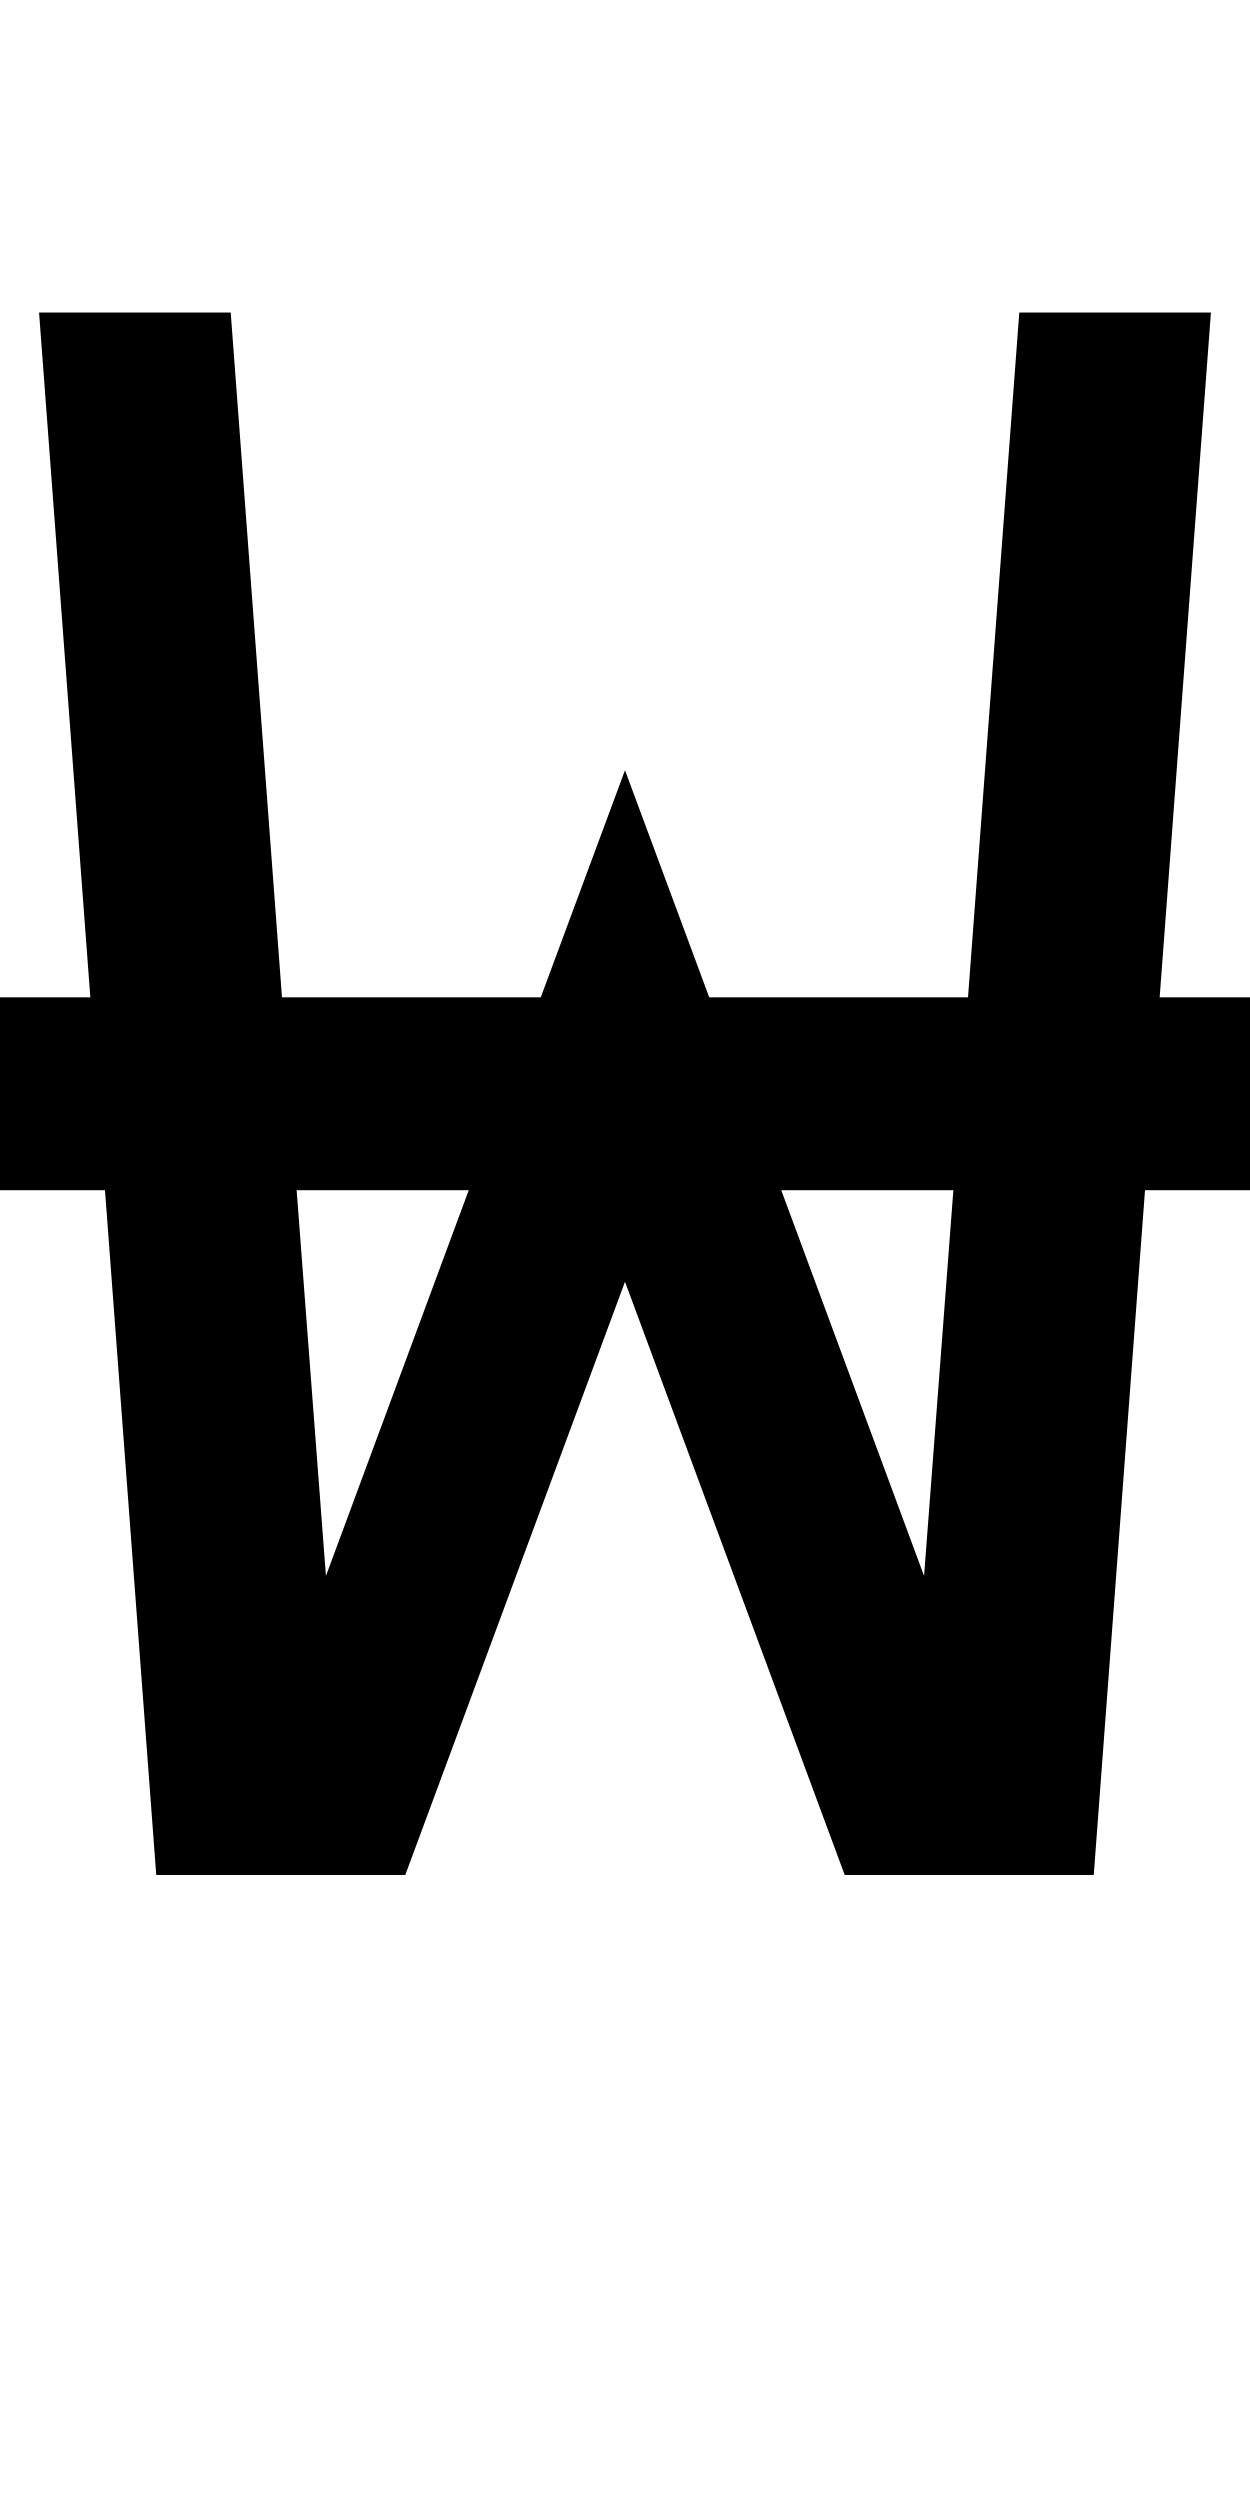
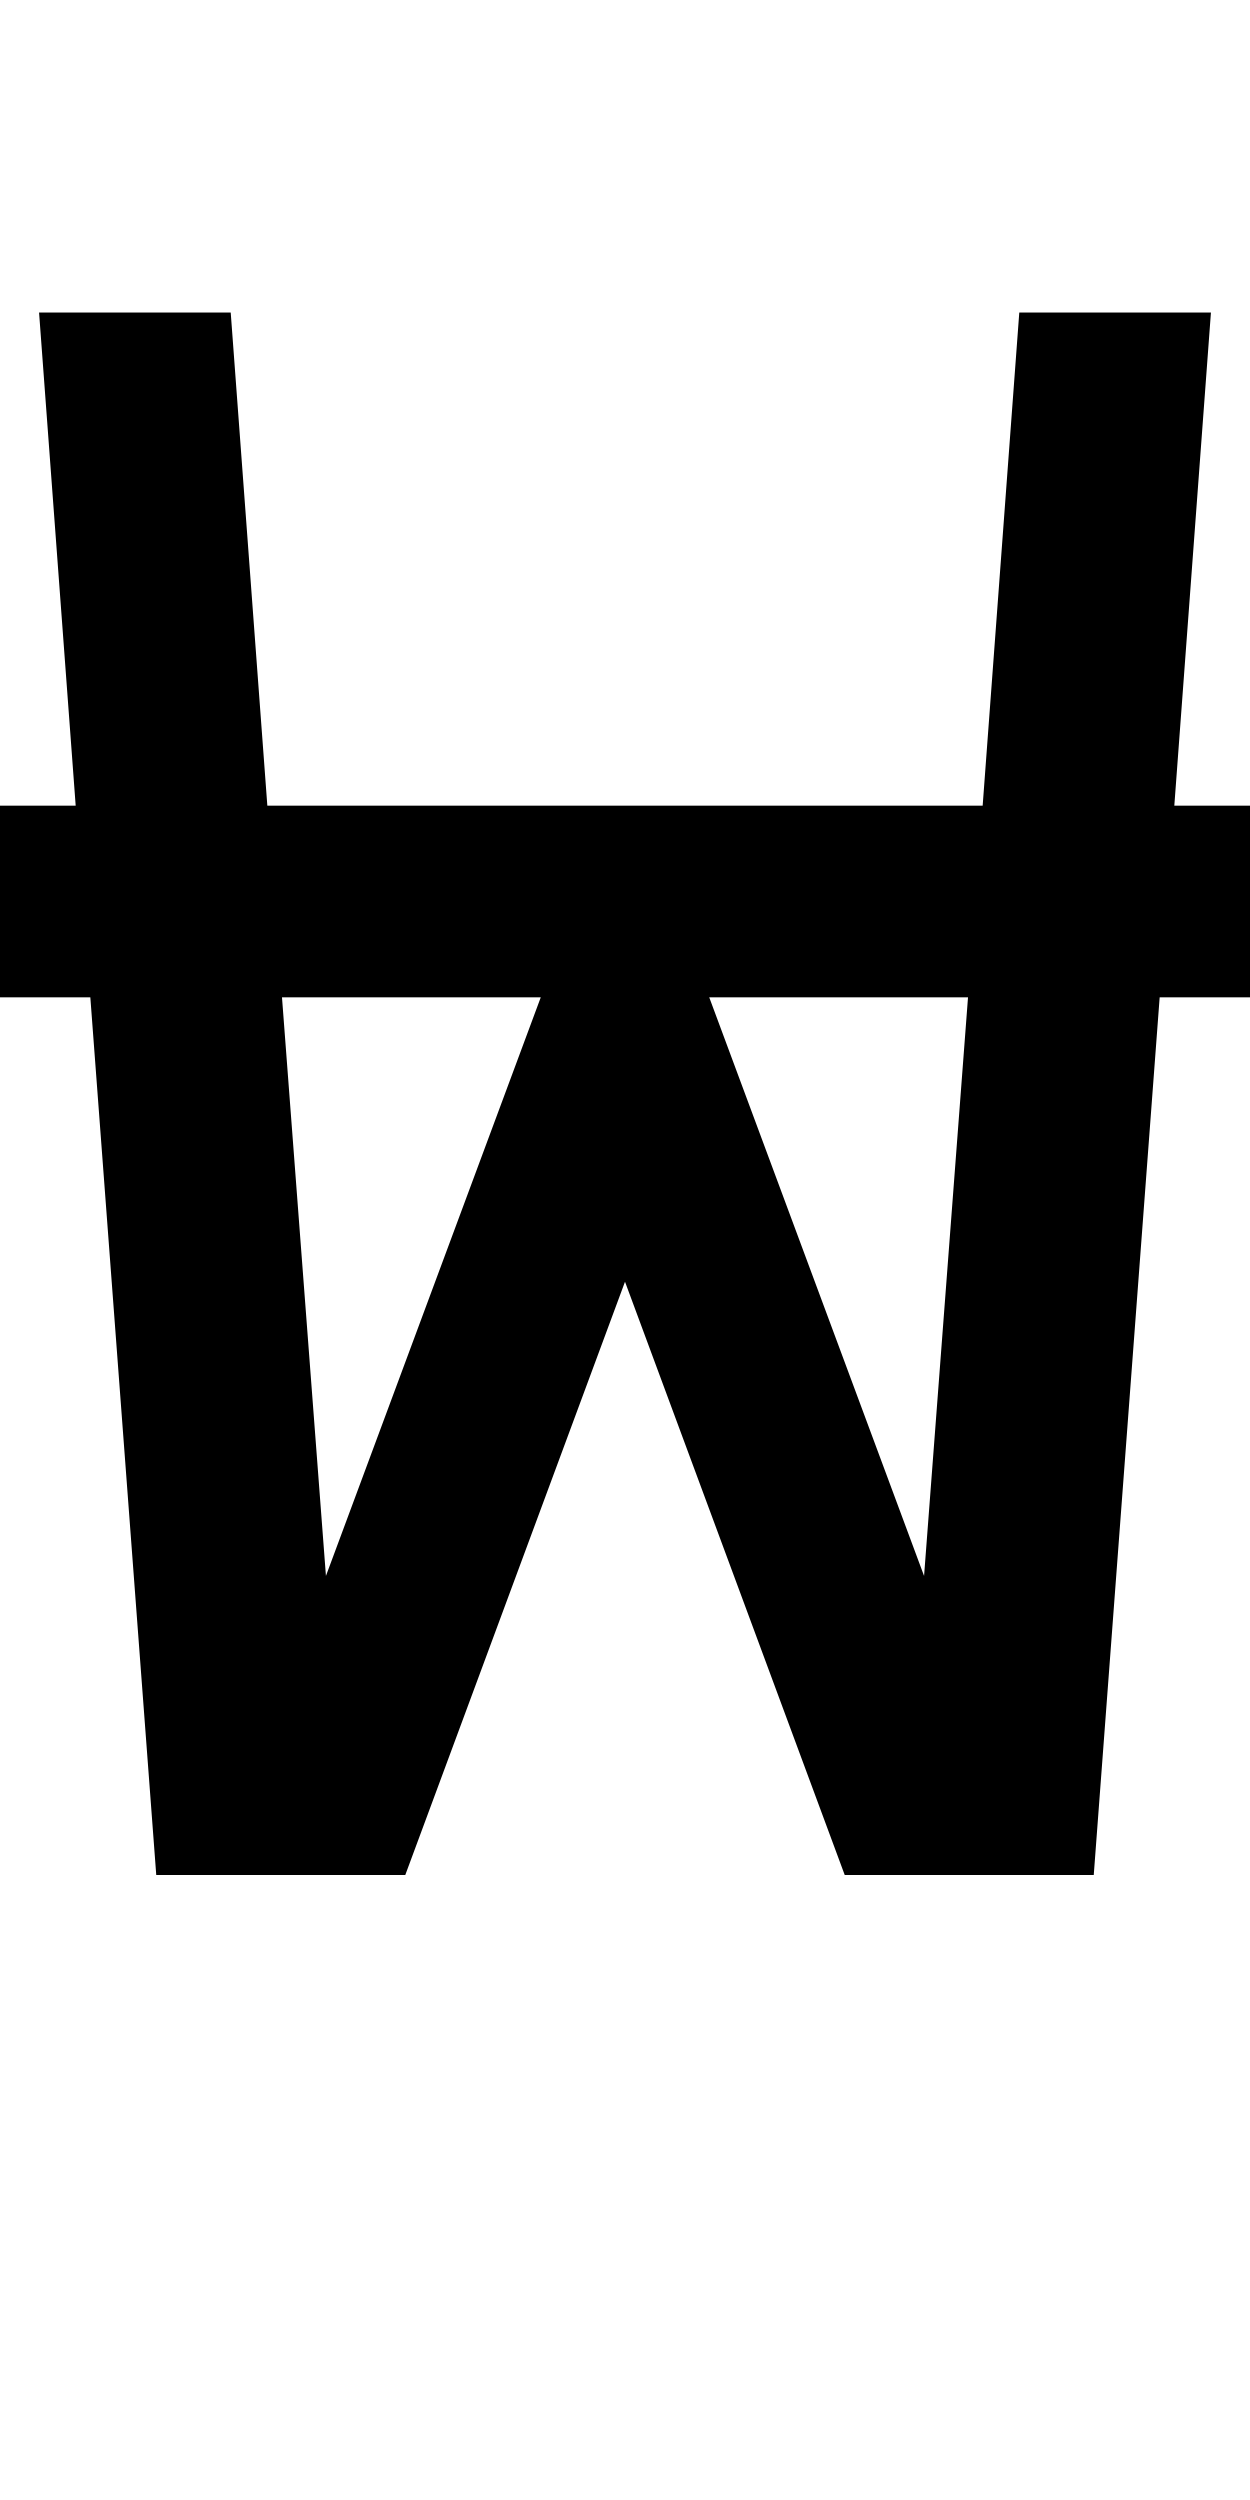
<svg xmlns="http://www.w3.org/2000/svg" version="1.1" width="1024" height="2048" id="svg3355">
  <defs id="defs3357" />
-   <path id="path3157-2-7-7-0-1-1-6-3" style="display:inline;fill:#000000;fill-opacity:1;stroke:none" d="M 32,256 74,817 H 0 v 158 h 86 l 42,561 h 204 l 180,-486 180,486 h 204 l 42,-561 h 86 V 817 H 950 L 992,256 H 835 L 793,817 H 581 L 512,631 443,817 H 231 L 189,256 Z m 211,719 h 141 l -117,316 z m 397,0 h 141 l -24,316 z" />
+   <path id="path3157-2-7-7-0-1-1-6-3" style="display:inline;fill:#000000;fill-opacity:1;stroke:none" d="M 32,256 62,660 H 0 v 157 h 74 l 54,719 h 204 l 180,-486 180,486 h 204 l 54,-719 h 74 V 660 H 962 L 992,256 H 835 L 805,660 H 219 L 189,256 Z m 199,561 h 212 l -176,474 z m 350,0 h 212 l -36,474 z" />
</svg>
